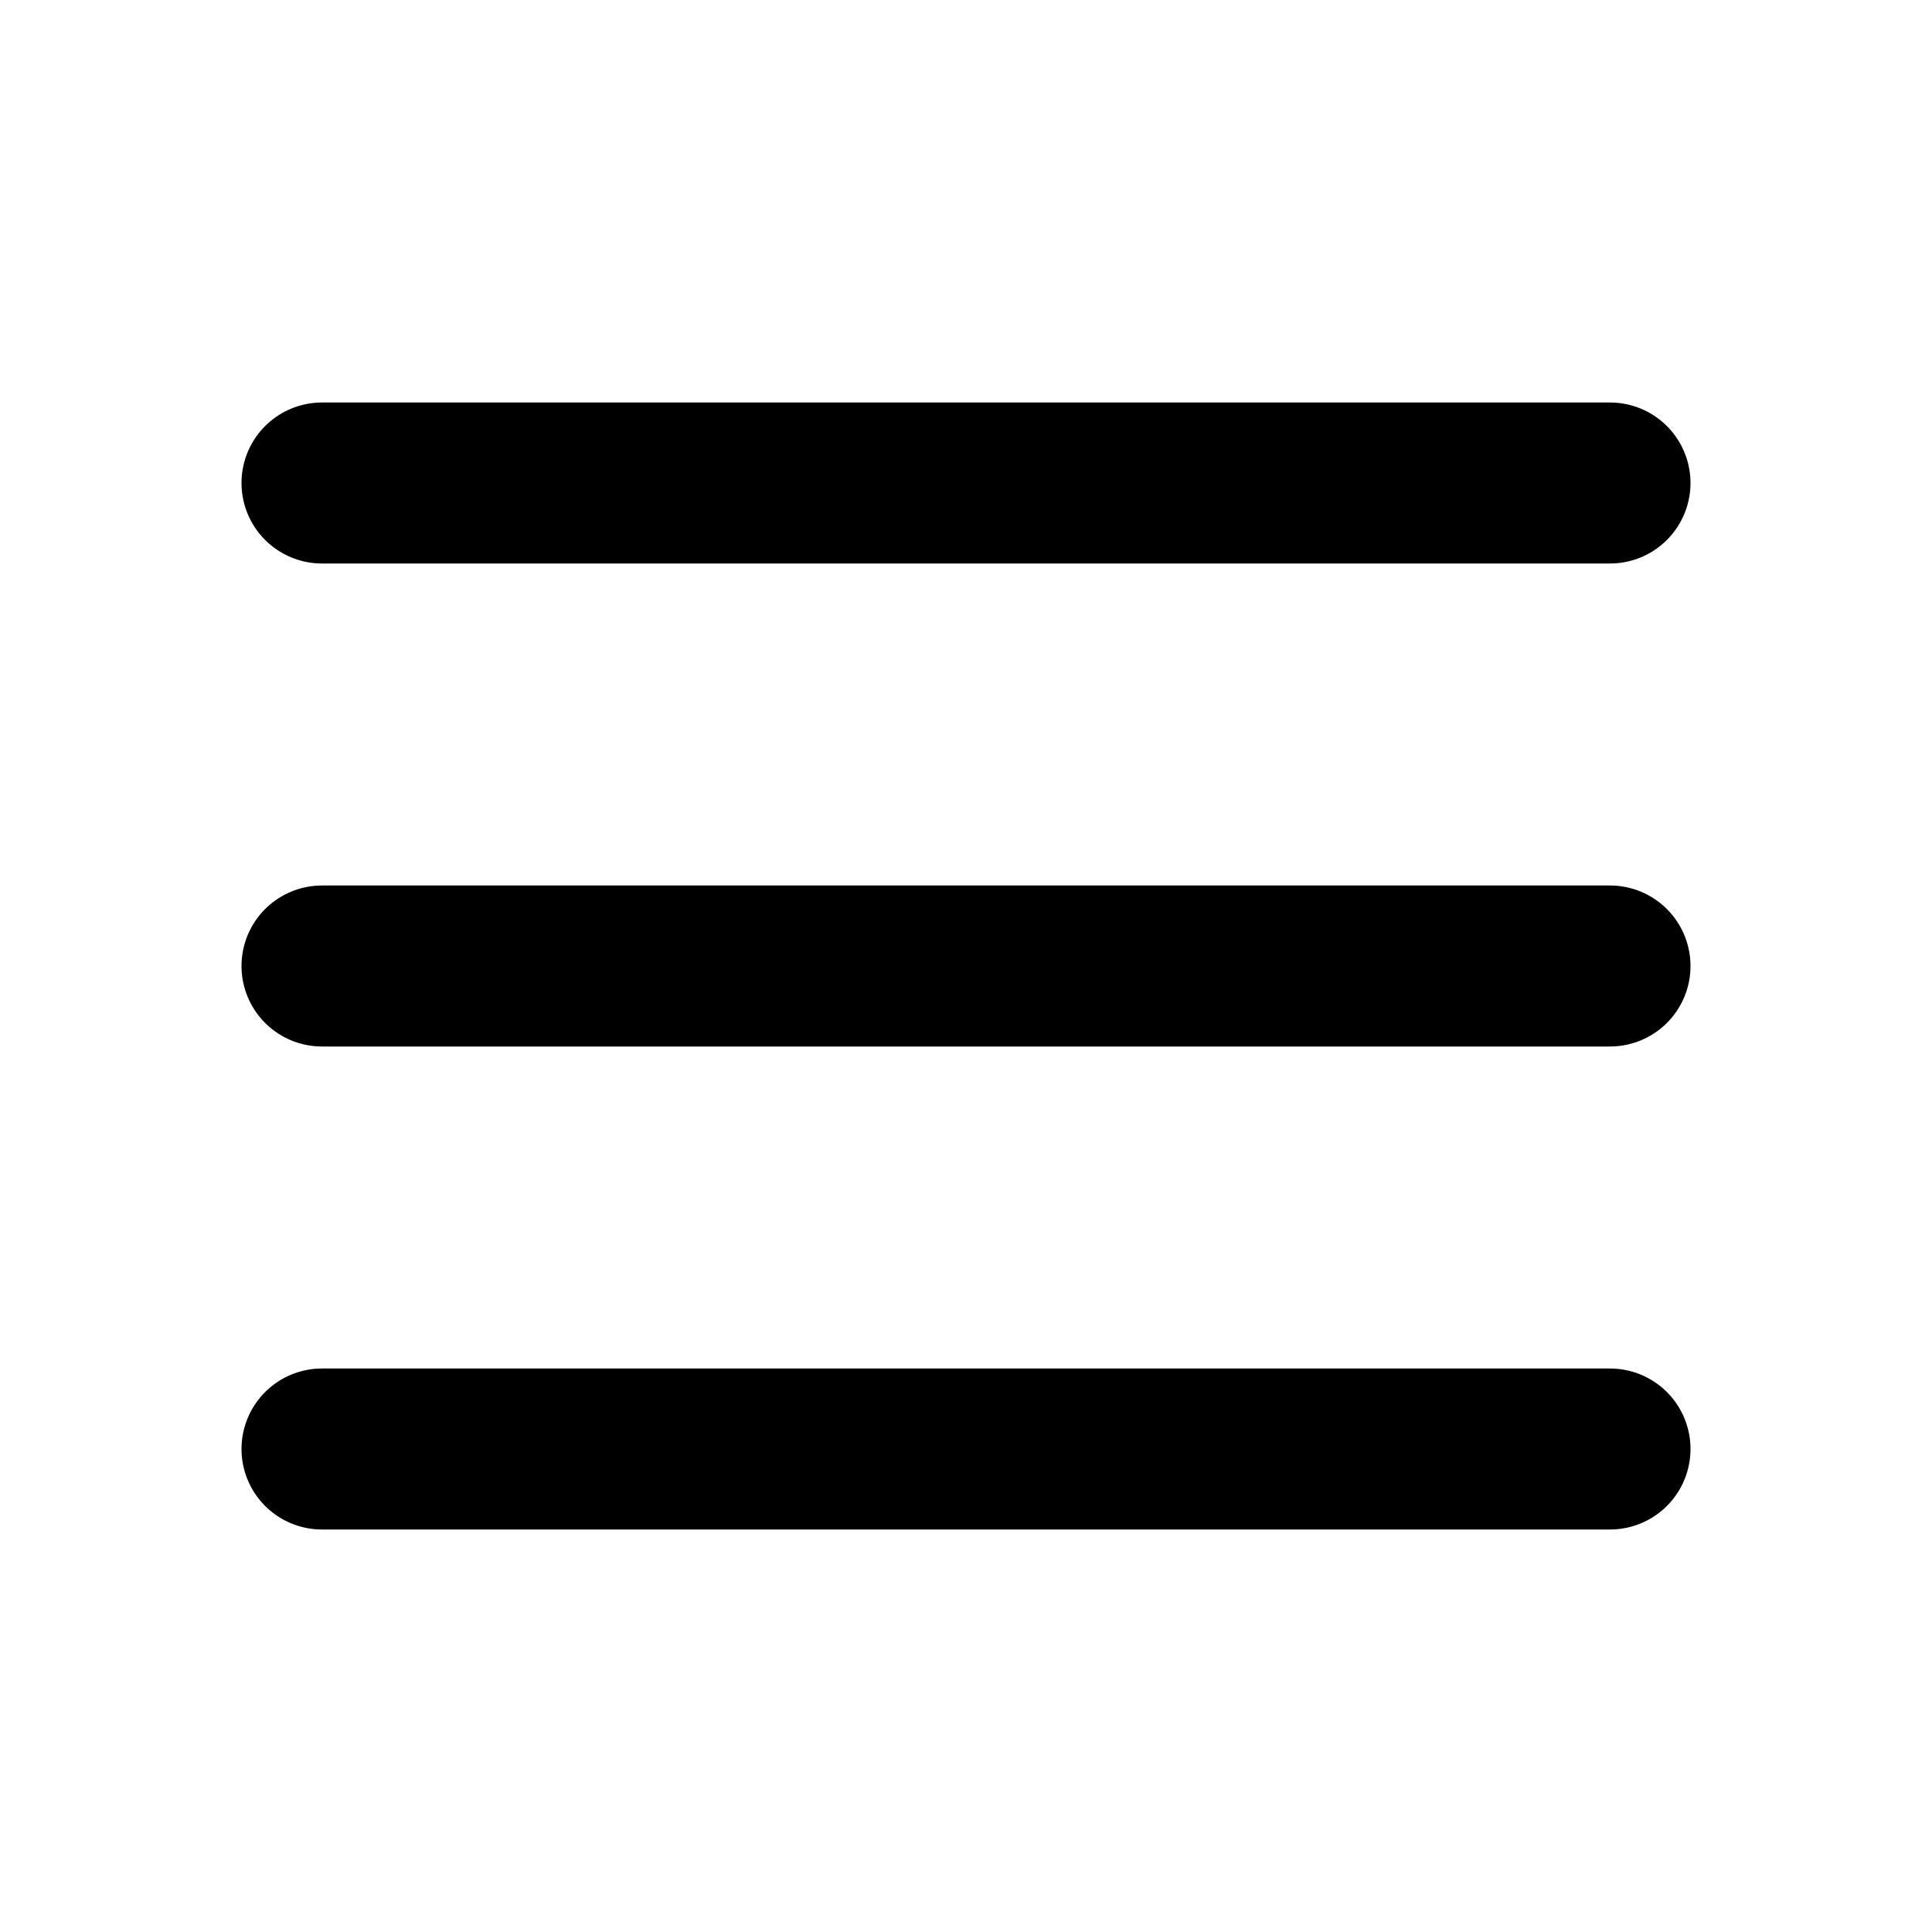
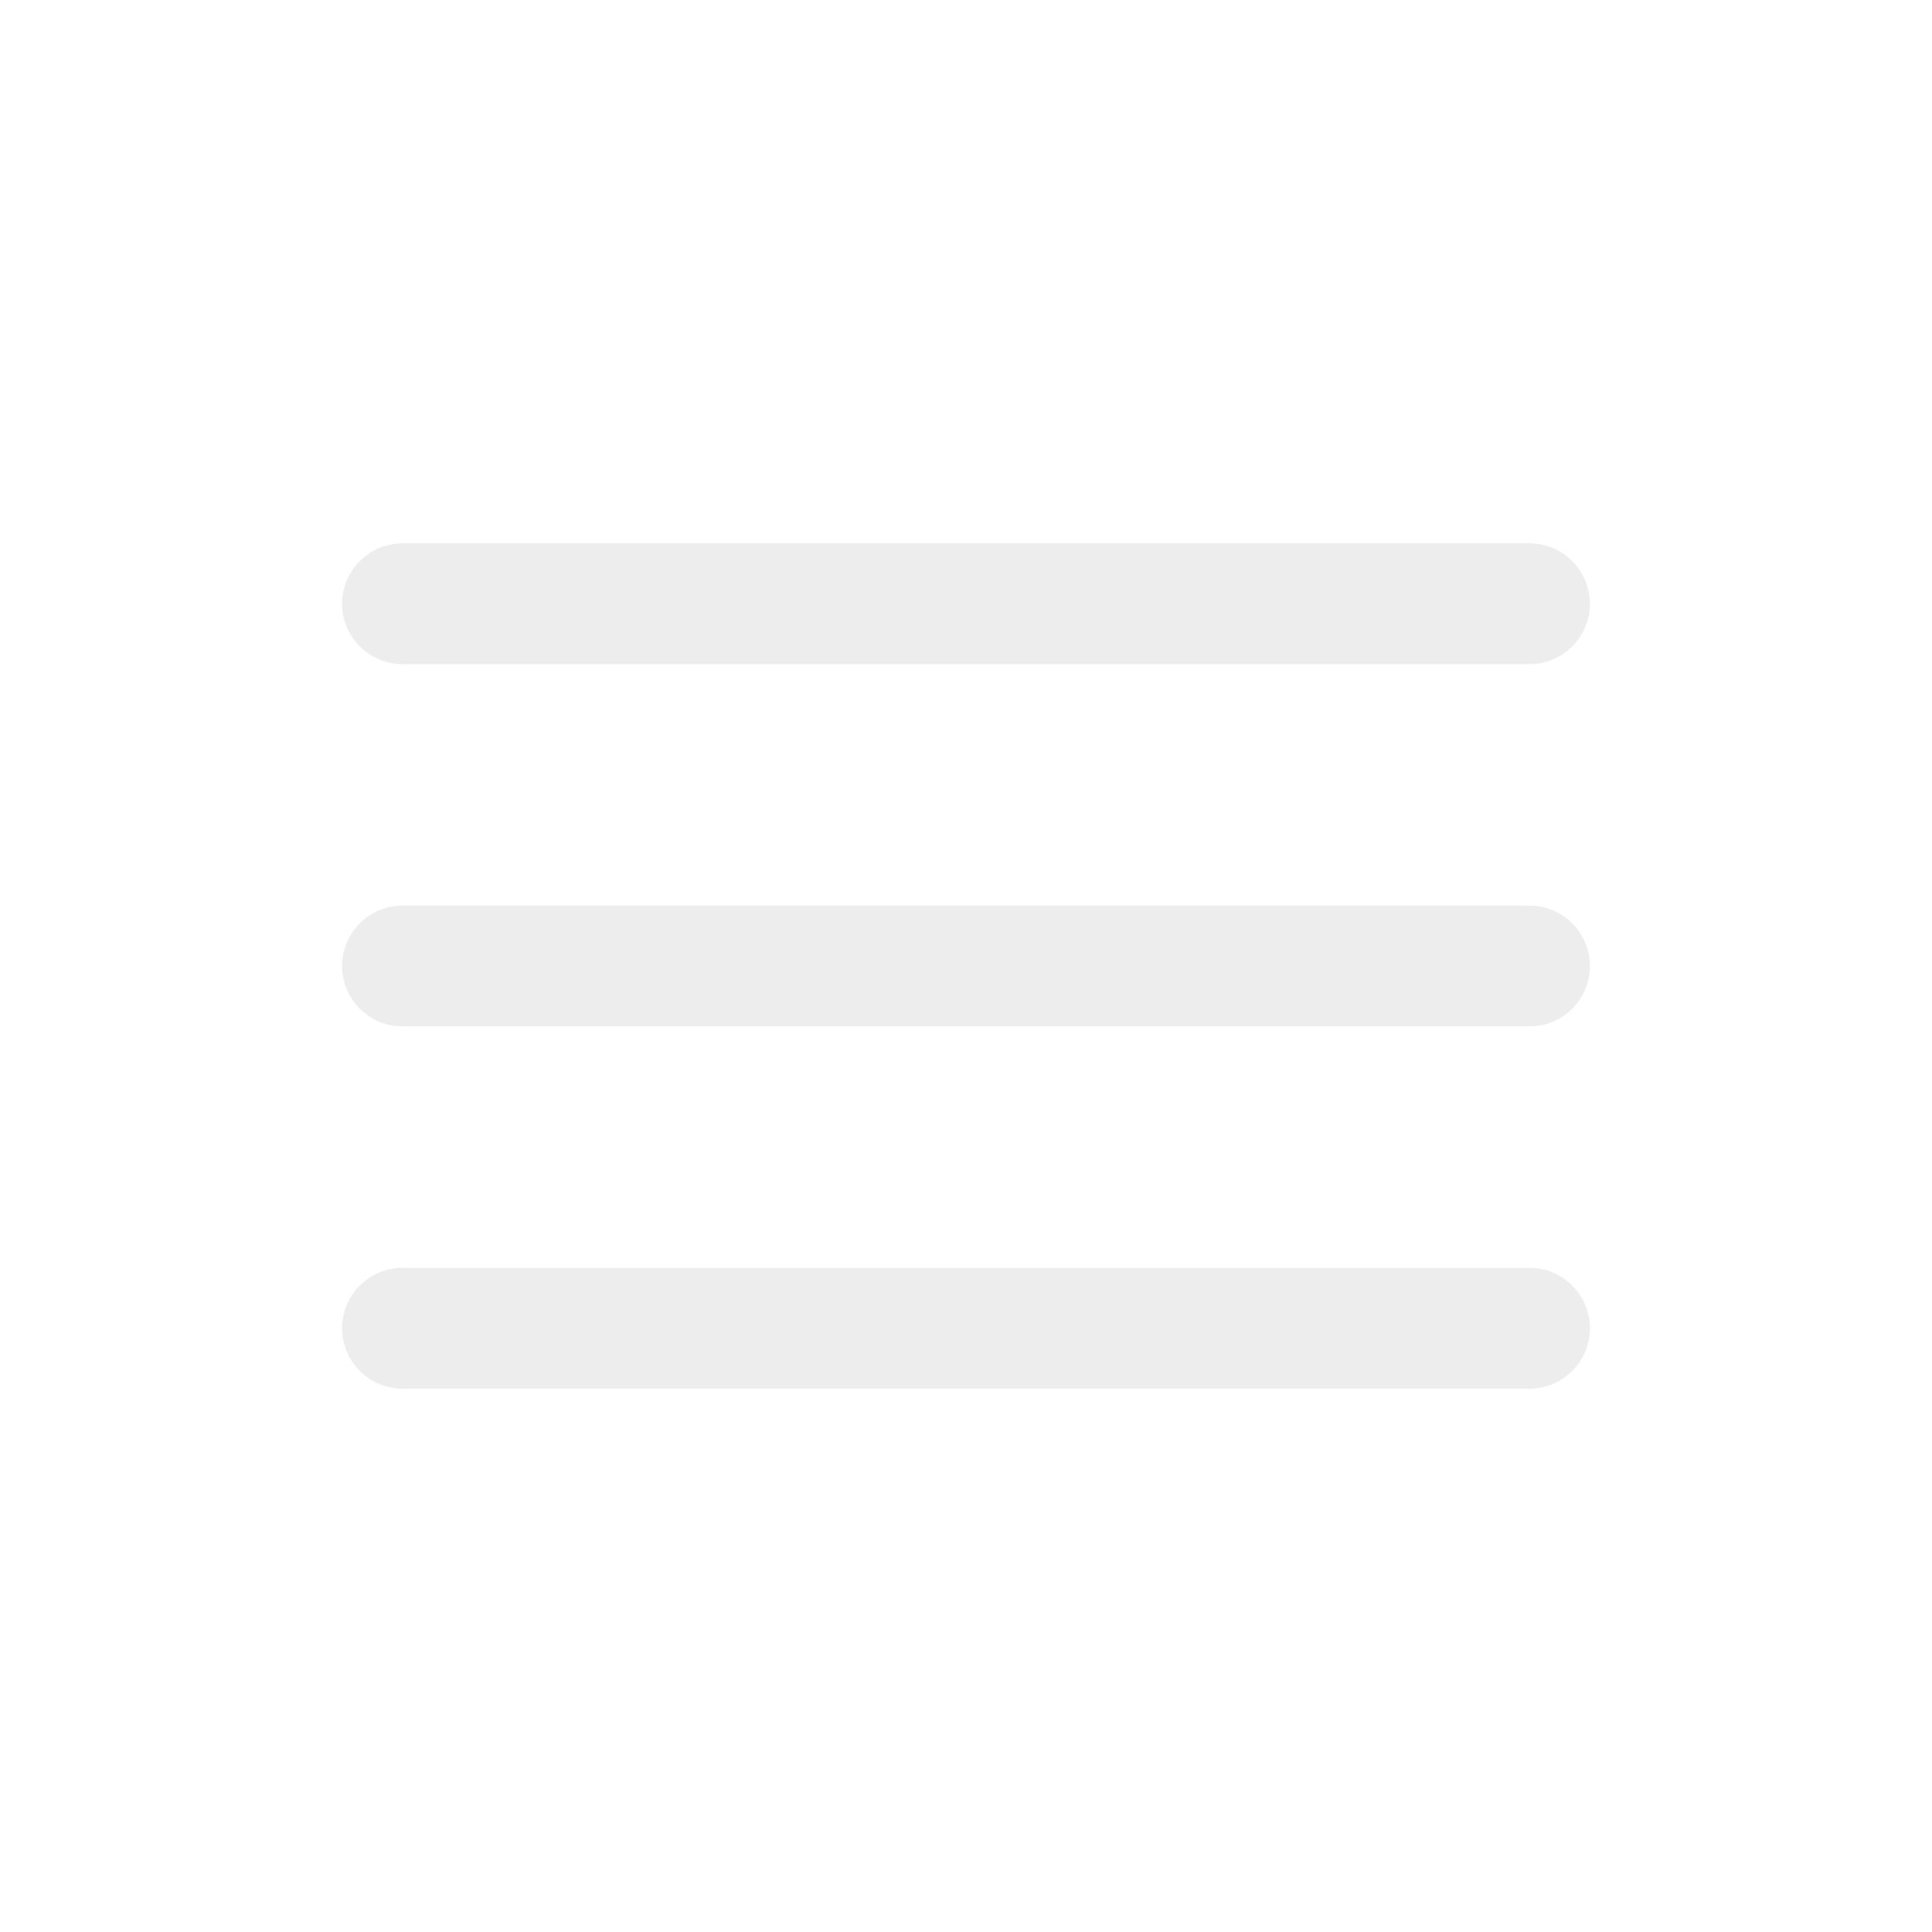
- <svg xmlns="http://www.w3.org/2000/svg" width="800px" height="800px" viewBox="0 0 24 24" fill="none">
-   <path d="M4 18L20 18" stroke="#000000" stroke-width="2" stroke-linecap="round" />
-   <path d="M4 12L20 12" stroke="#000000" stroke-width="2" stroke-linecap="round" />
-   <path d="M4 6L20 6" stroke="#000000" stroke-width="2" stroke-linecap="round" />
+ <svg xmlns="http://www.w3.org/2000/svg" width="32" height="32" viewBox="0 0 24 24">
+   <path fill="#ededed" d="M19 12.75H5a.75.75 0 0 1 0-1.5h14a.75.75 0 0 1 0 1.5m0-4.5H5a.75.75 0 0 1 0-1.5h14a.75.75 0 0 1 0 1.5m0 9H5a.75.75 0 0 1 0-1.5h14a.75.75 0 0 1 0 1.5" />
</svg>
